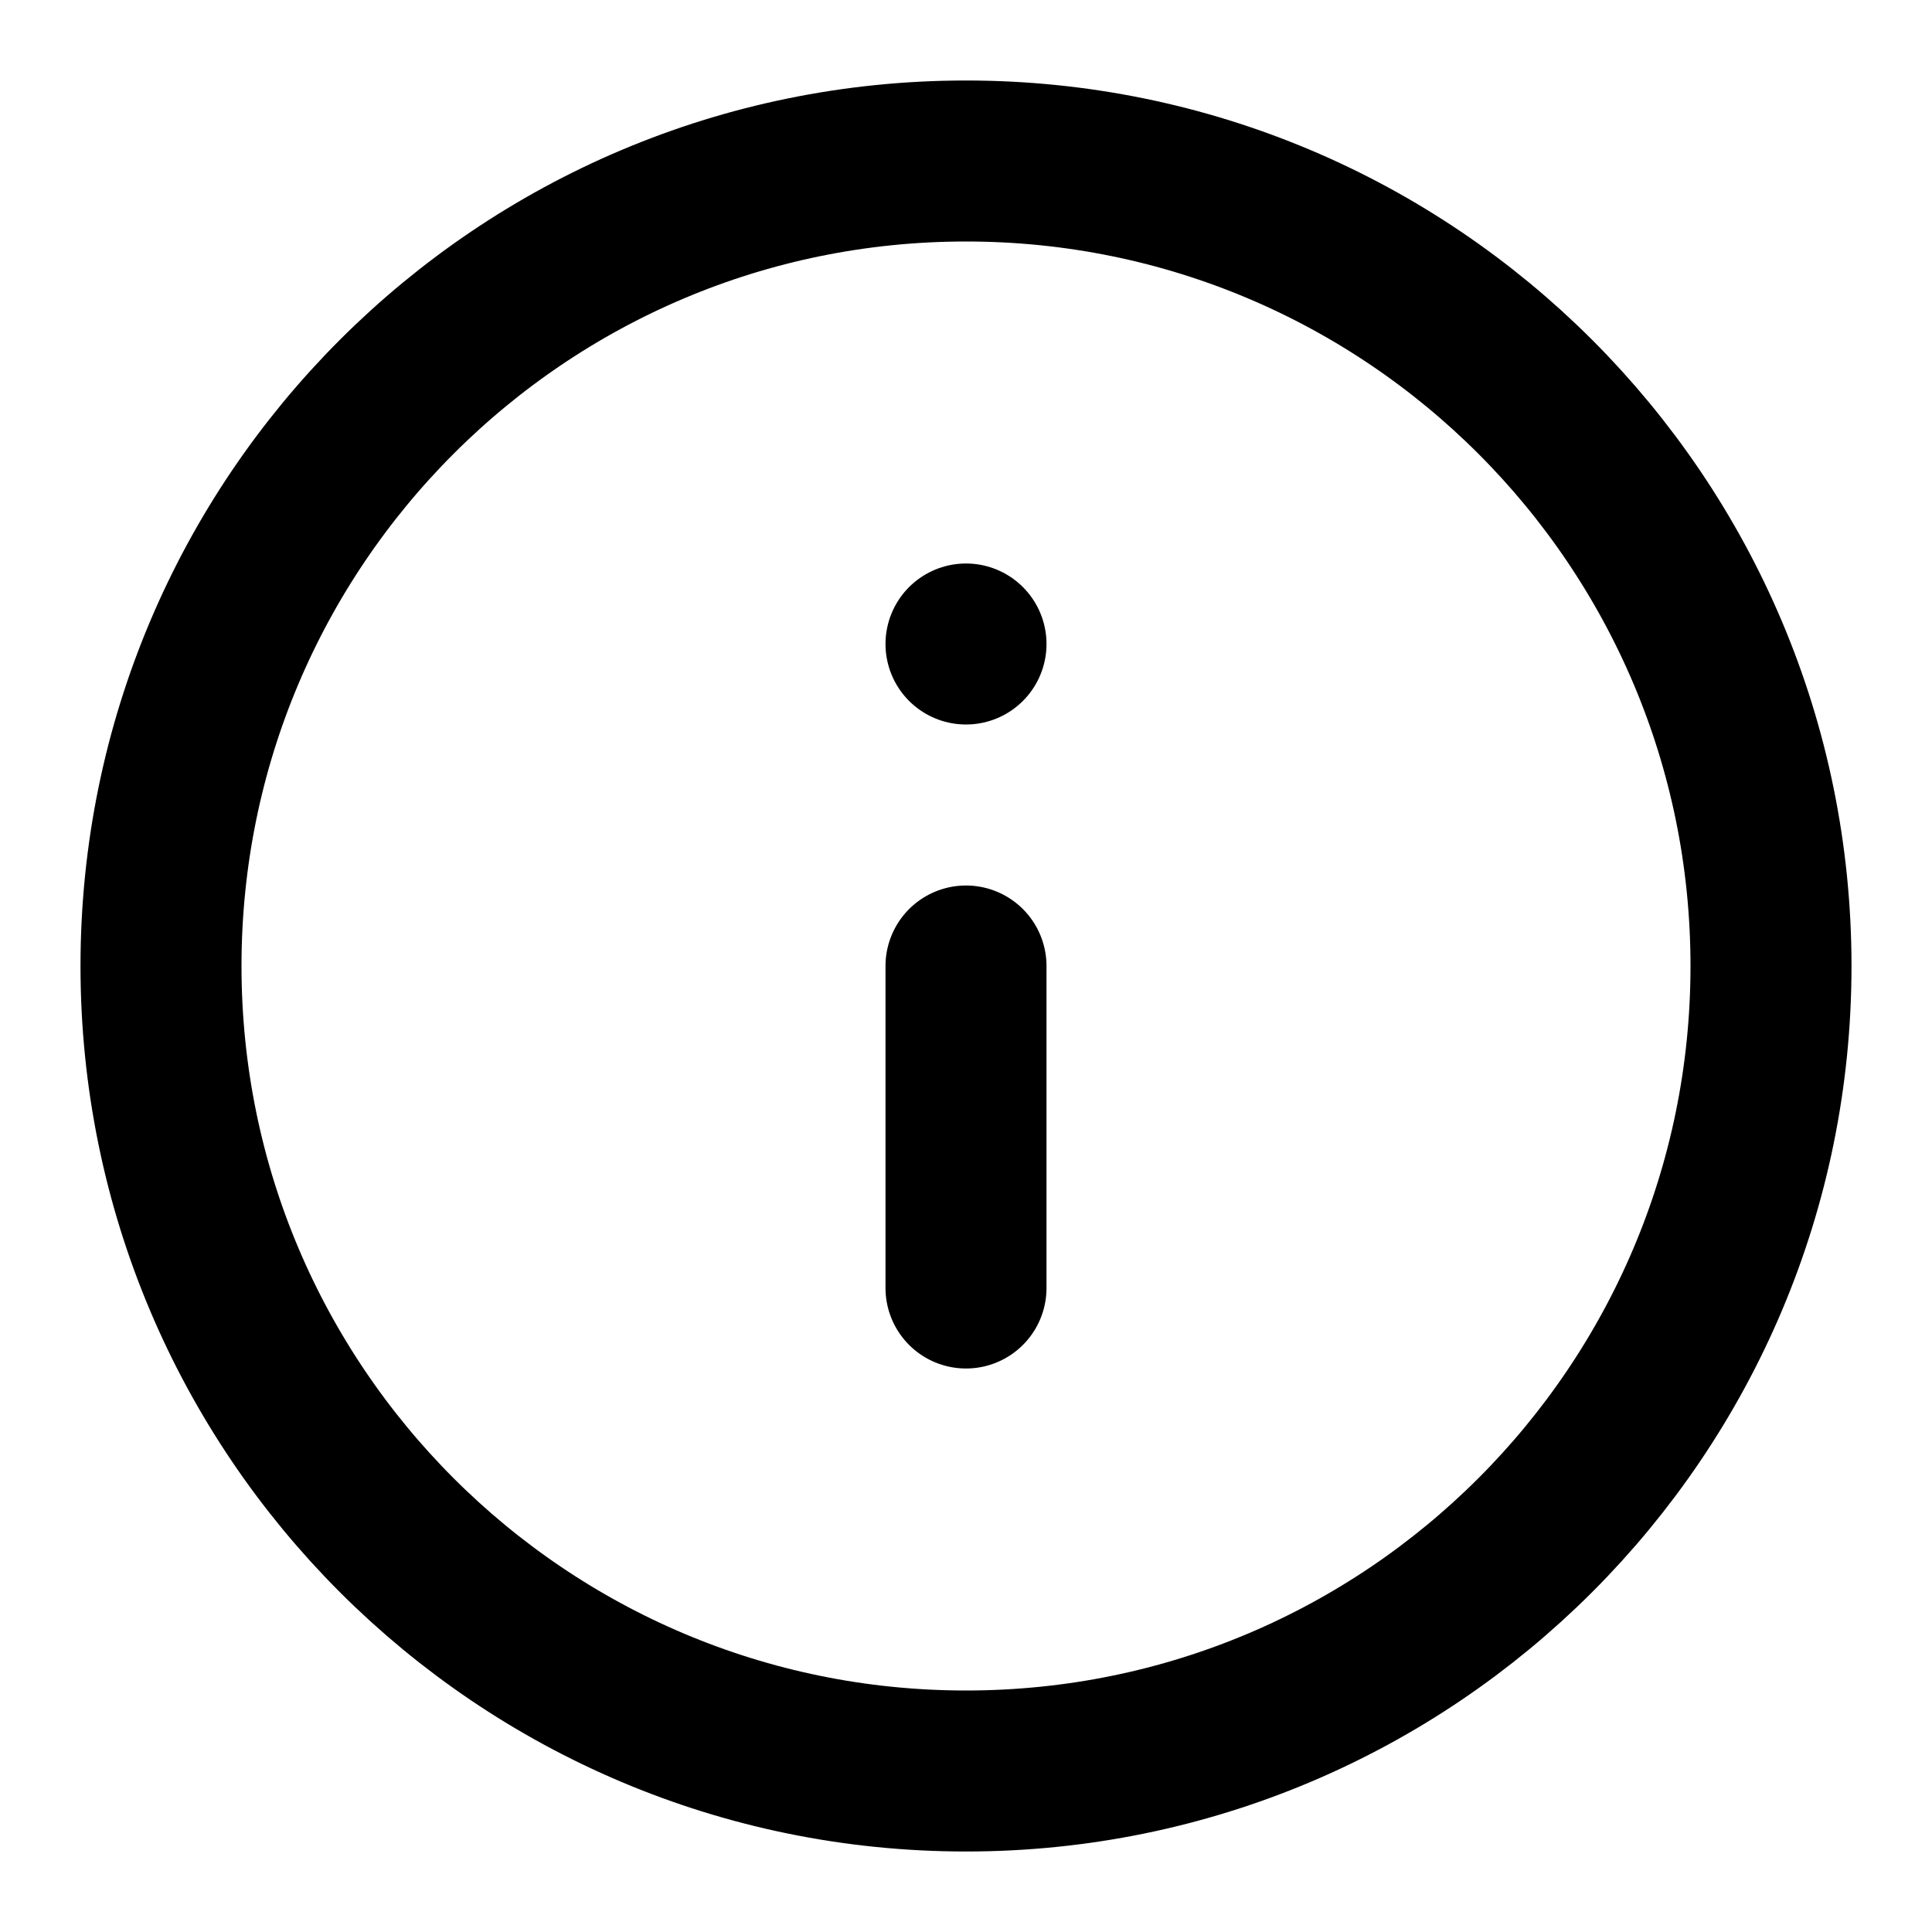
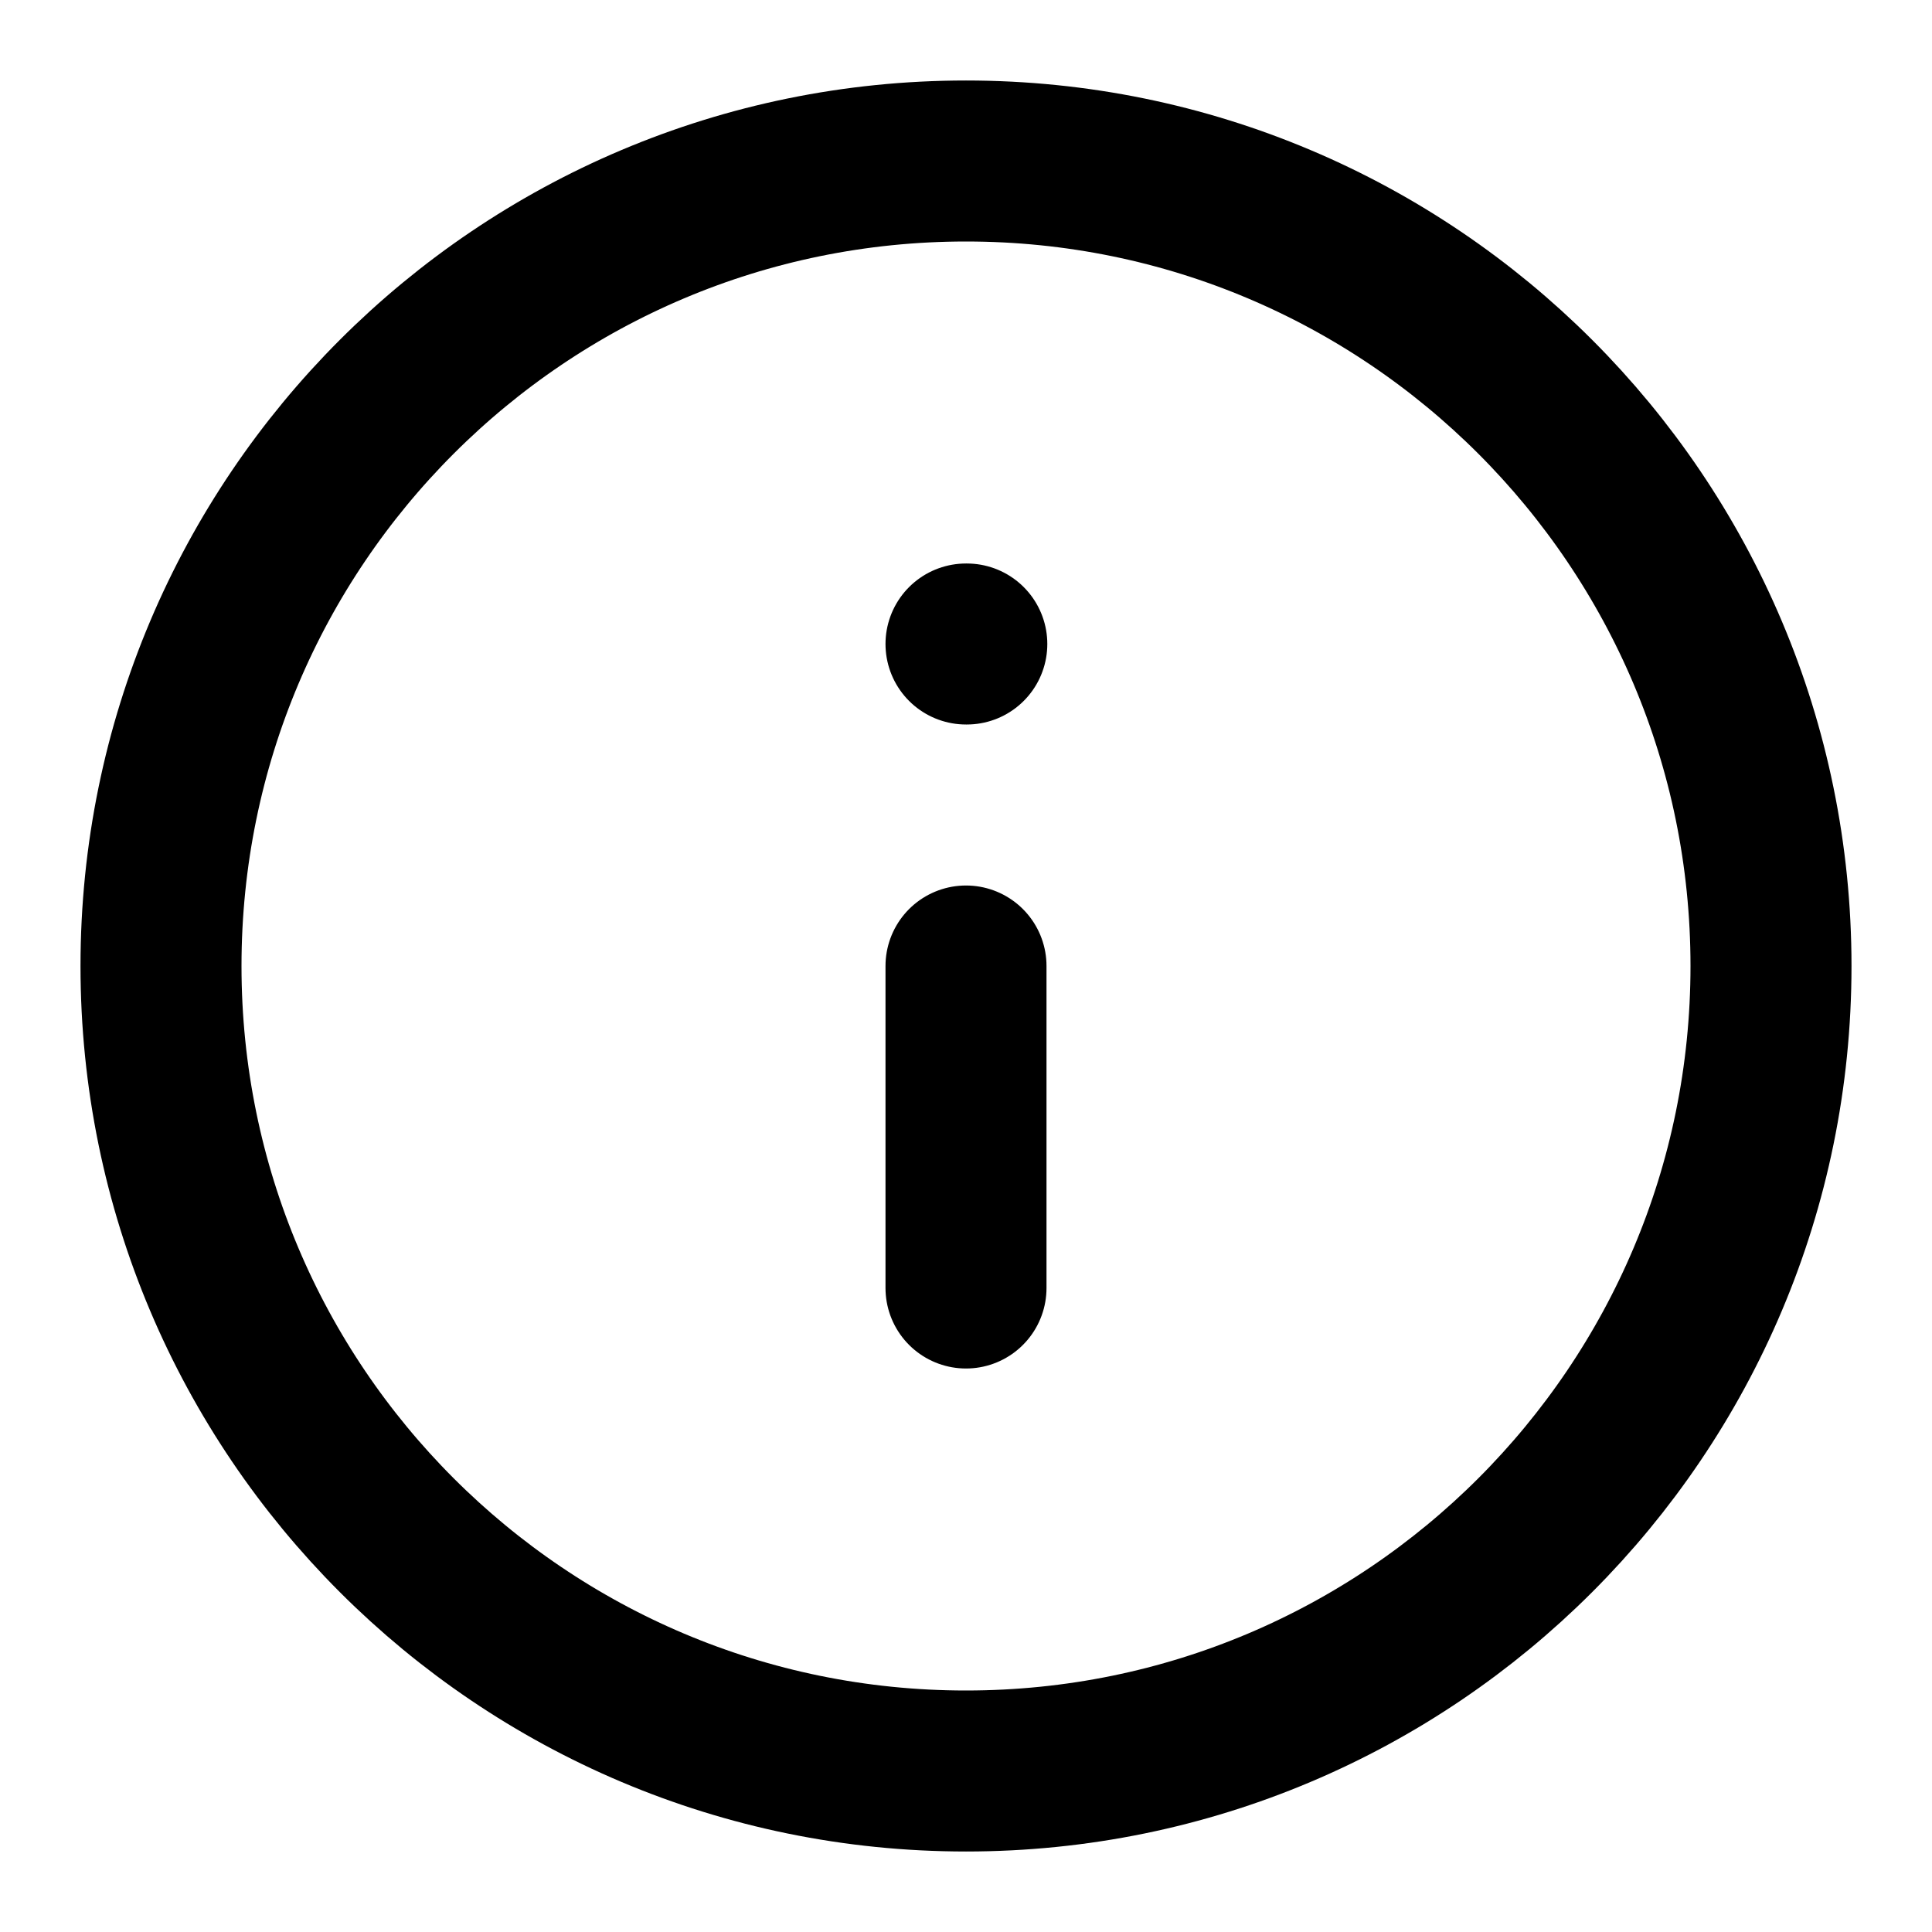
<svg xmlns="http://www.w3.org/2000/svg" width="24px" height="24px" viewBox="0 0 24 24" version="1.1">
  <g id="icon/info" stroke="none" stroke-width="1" fill="none" fill-rule="evenodd" stroke-linecap="round" stroke-linejoin="round">
-     <path d="M2,12 C2,6.477 6.477,2 12,2 C17.523,2 22,6.477 22,12 C22,17.523 17.523,22 12,22 M22,12 C22,6.477 17.523,2 12,2 C6.477,2 2,6.477 2,12 C2,17.523 6.477,22 12,22 M12,16 L12,12 M12,8 L12,8" id="Shape" stroke="#000000" stroke-width="2" />
+     <path d="M12,22 C17.523,22 22,17.523 22,12 C22,6.477 17.523,2 12,2 C6.477,2 2,6.477 2,12 C2,17.523 6.477,22 12,22 Z M12,16 L12,12 M12,8 L12.01,8" id="Shape" stroke="#000000" stroke-width="2" />
  </g>
</svg>
